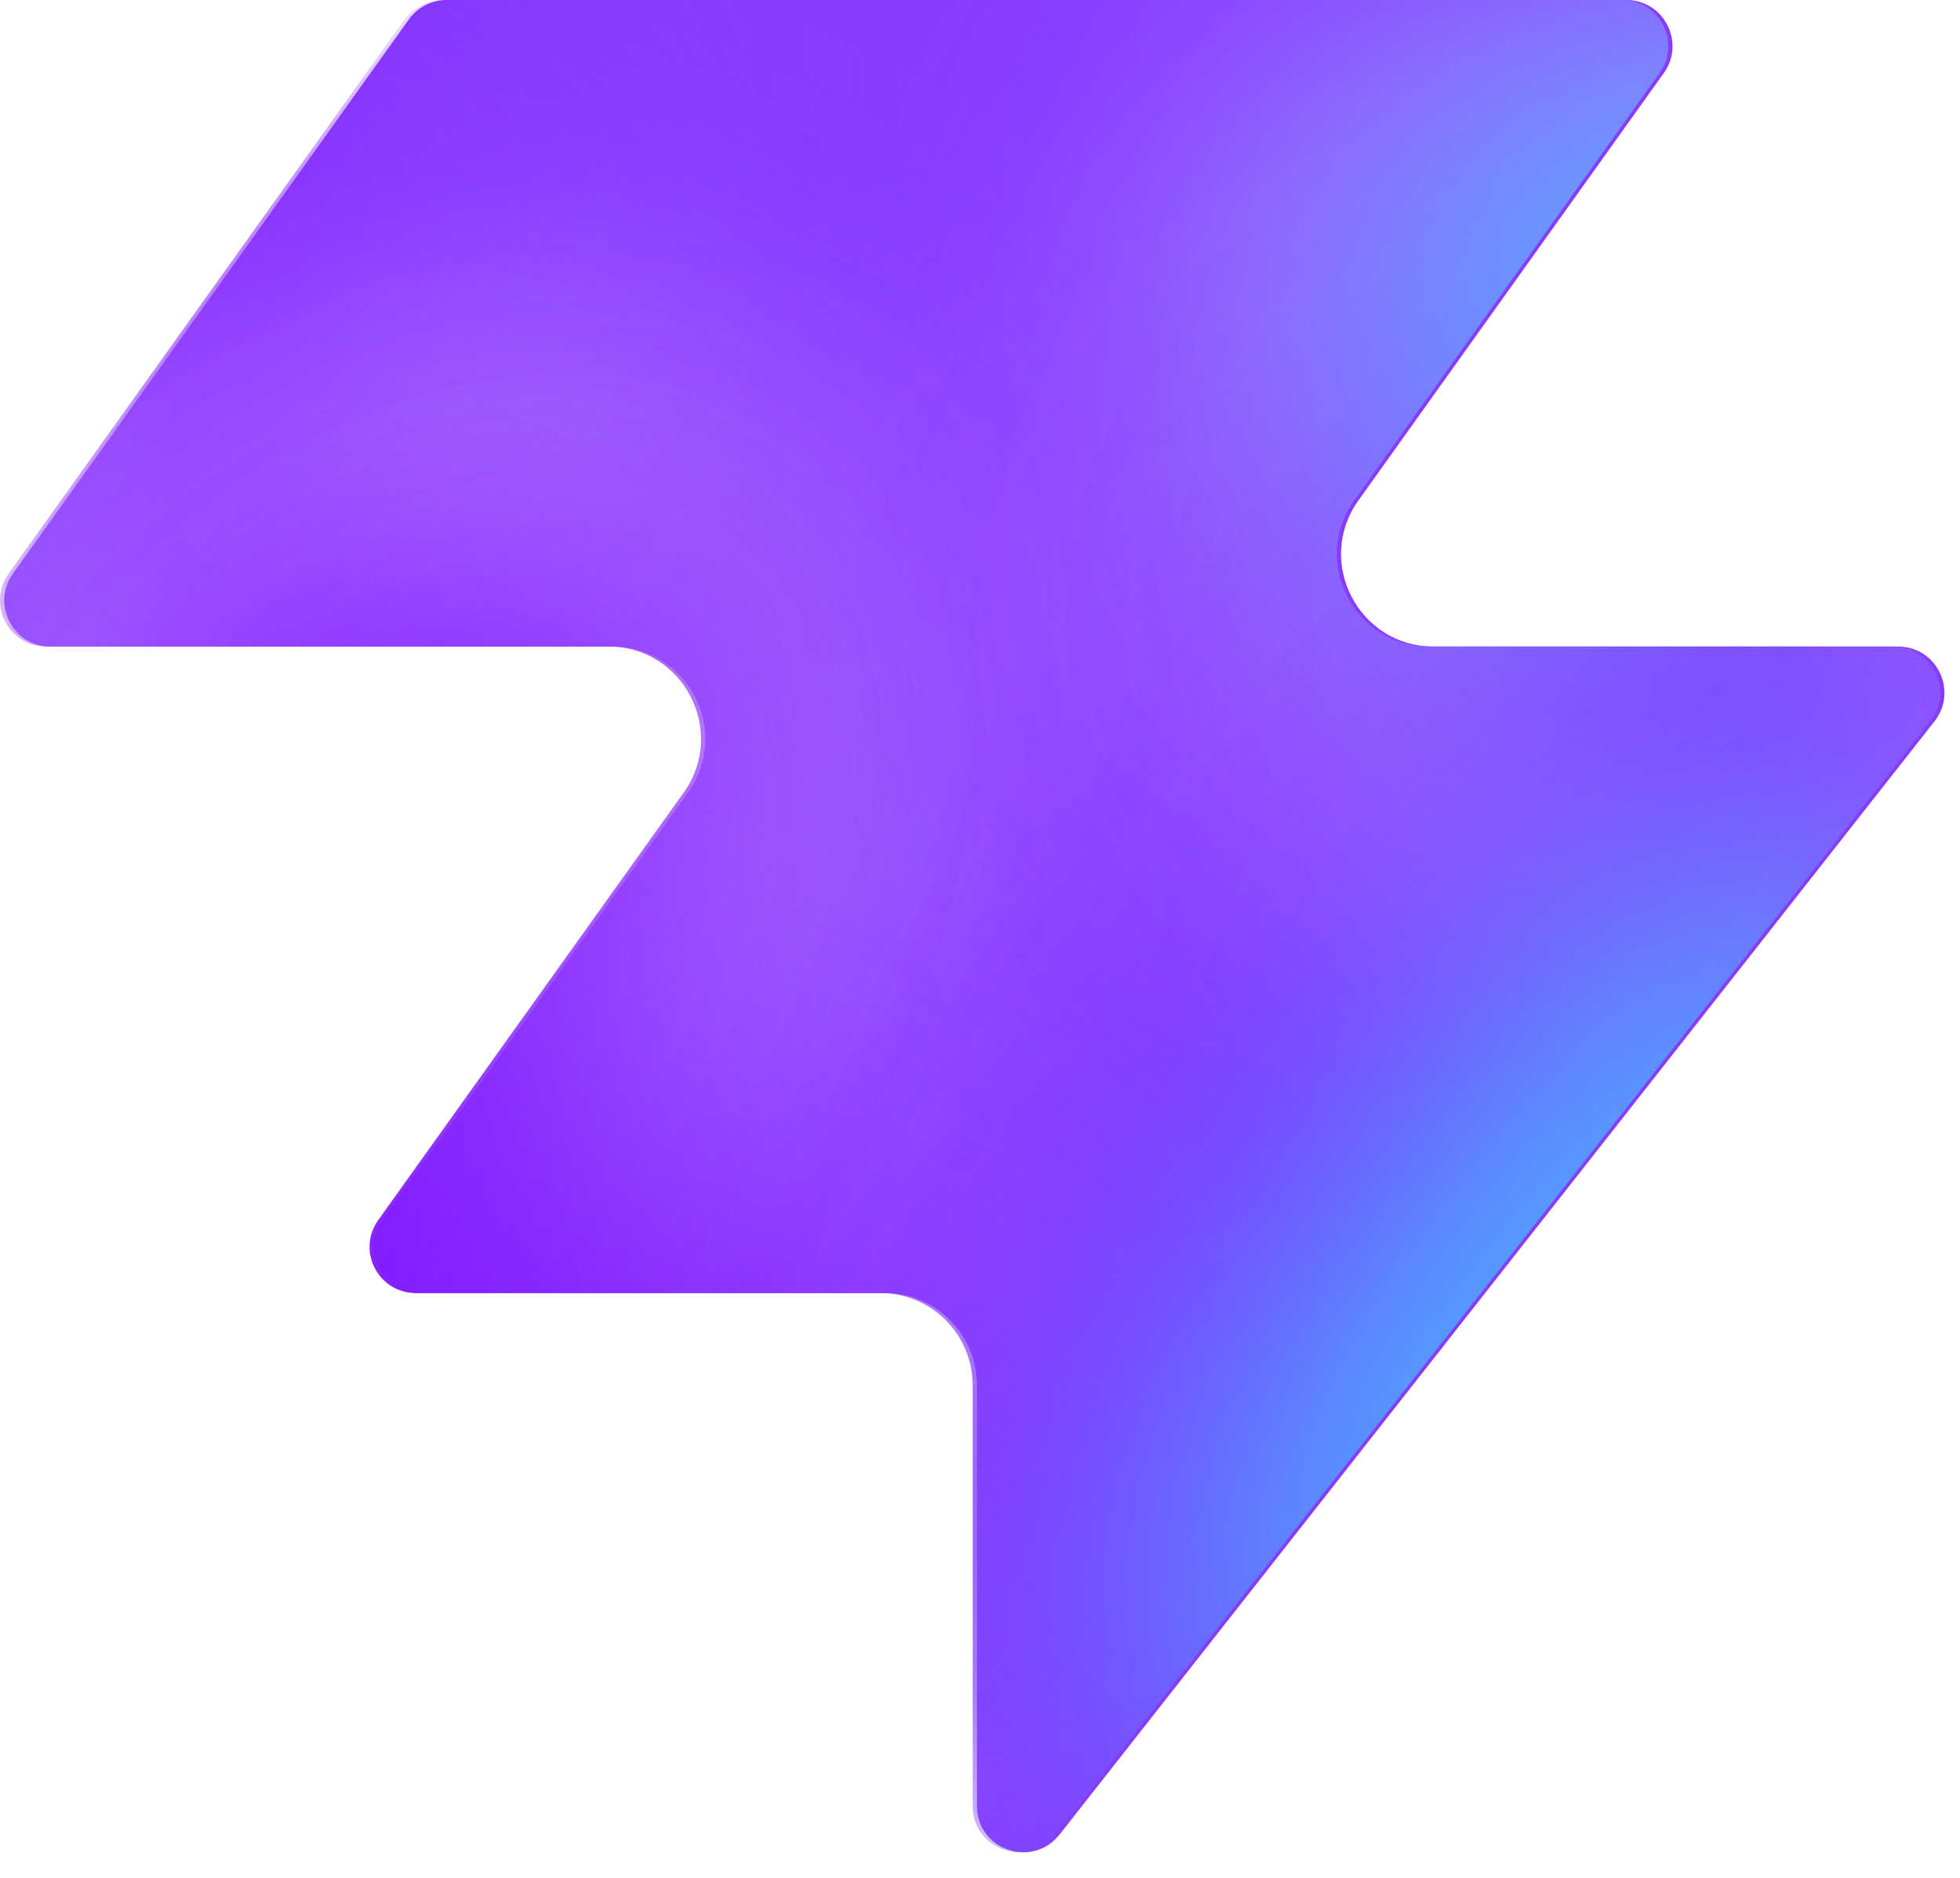
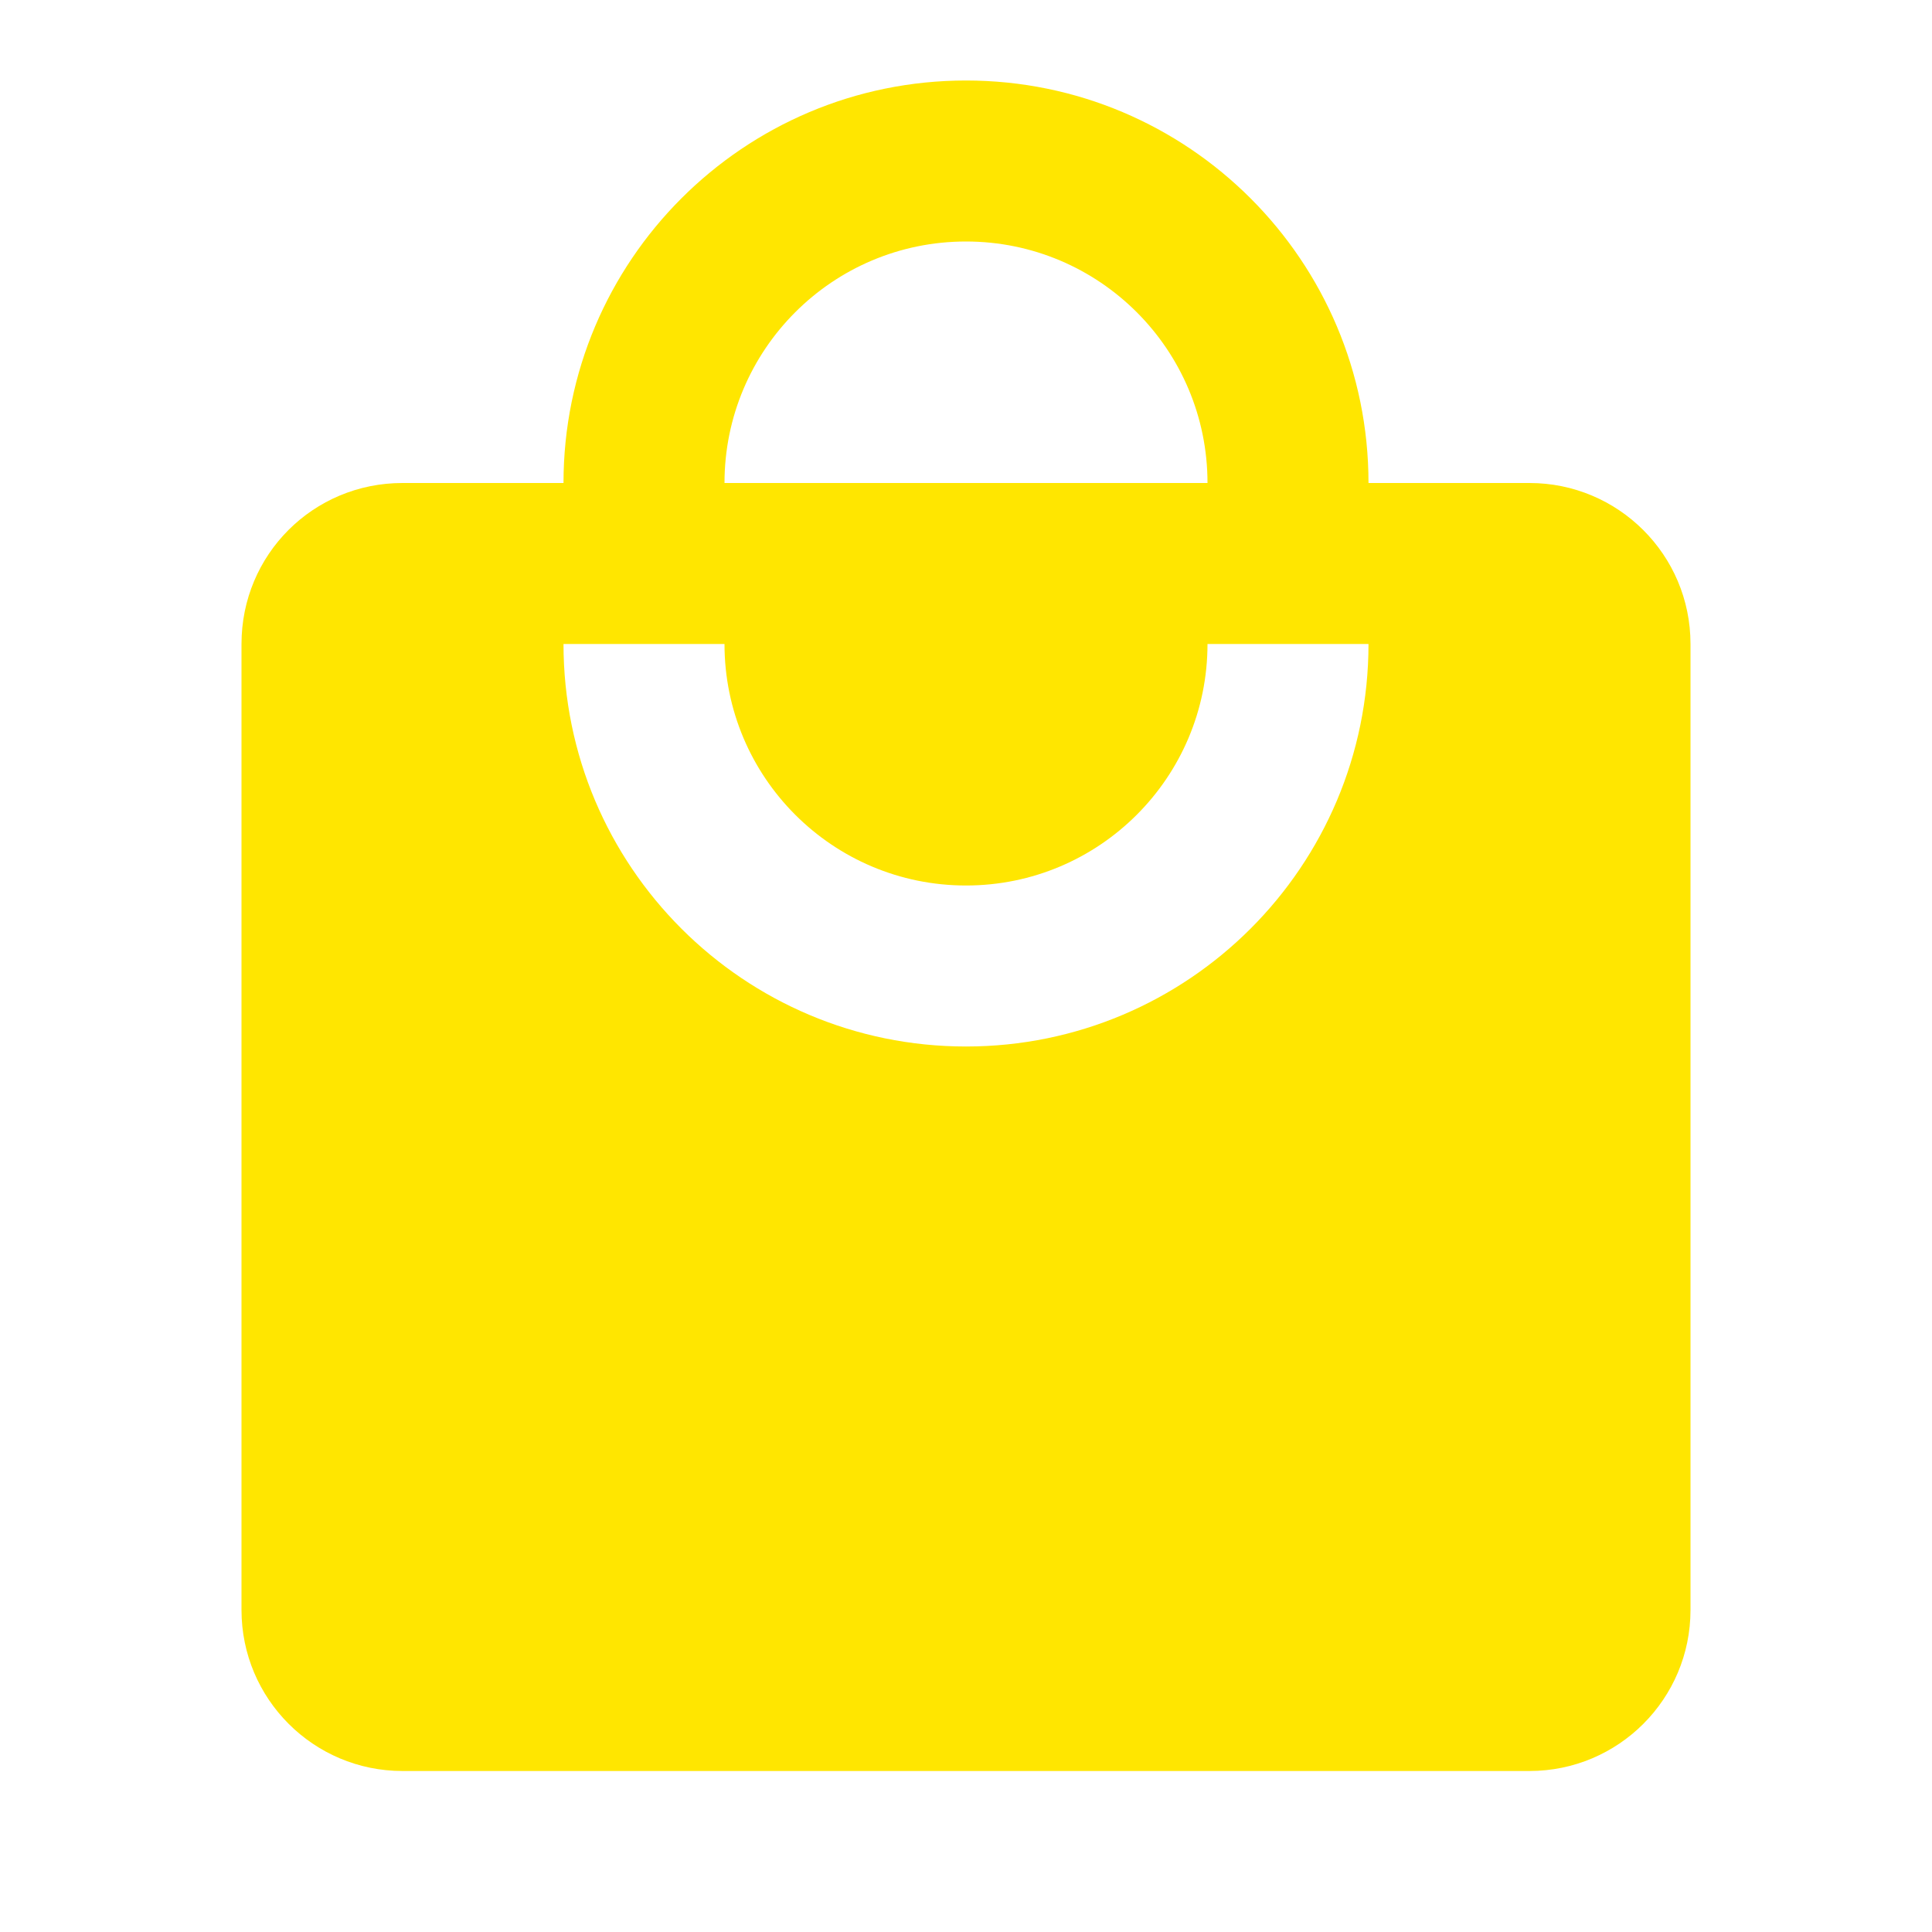
- <svg xmlns="http://www.w3.org/2000/svg" width="48" height="46" fill="none" viewBox="0 0 48 46">
-   <path fill="#863bff" d="M25.946 44.938c-.664.845-2.021.375-2.021-.698V33.937a2.26 2.26 0 0 0-2.262-2.262H10.287c-.92 0-1.456-1.04-.92-1.788l7.48-10.471c1.07-1.497 0-3.578-1.842-3.578H1.237c-.92 0-1.456-1.04-.92-1.788L10.013.474c.214-.297.556-.474.92-.474h28.894c.92 0 1.456 1.04.92 1.788l-7.48 10.471c-1.07 1.498 0 3.579 1.842 3.579h11.377c.943 0 1.473 1.088.89 1.83L25.947 44.94z" style="fill:#863bff;fill:color(display-p3 .525 .23 1);fill-opacity:1" />
-   <mask id="a" width="48" height="46" x="0" y="0" maskUnits="userSpaceOnUse" style="mask-type:alpha">
-     <path fill="#000" d="M25.842 44.938c-.664.844-2.021.375-2.021-.698V33.937a2.26 2.26 0 0 0-2.262-2.262H10.183c-.92 0-1.456-1.04-.92-1.788l7.48-10.471c1.07-1.498 0-3.579-1.842-3.579H1.133c-.92 0-1.456-1.04-.92-1.787L9.91.473c.214-.297.556-.474.92-.474h28.894c.92 0 1.456 1.04.92 1.788l-7.48 10.471c-1.07 1.498 0 3.578 1.842 3.578h11.377c.943 0 1.473 1.088.89 1.832L25.843 44.94z" style="fill:#000;fill-opacity:1" />
-   </mask>
-   <g mask="url(#a)">
-     <g filter="url(#b)">
-       <ellipse cx="5.508" cy="14.704" fill="#ede6ff" rx="5.508" ry="14.704" style="fill:#ede6ff;fill:color(display-p3 .927 .903 1);fill-opacity:1" transform="matrix(.00324 1 1 -.00324 -4.47 31.516)" />
-     </g>
-     <g filter="url(#c)">
-       <ellipse cx="10.399" cy="29.851" fill="#ede6ff" rx="10.399" ry="29.851" style="fill:#ede6ff;fill:color(display-p3 .927 .903 1);fill-opacity:1" transform="matrix(.00324 1 1 -.00324 -39.328 7.883)" />
-     </g>
-     <g filter="url(#d)">
-       <ellipse cx="5.508" cy="30.487" fill="#7e14ff" rx="5.508" ry="30.487" style="fill:#7e14ff;fill:color(display-p3 .492 .077 1);fill-opacity:1" transform="rotate(89.814 -25.913 -14.639)scale(1 -1)" />
-     </g>
-     <g filter="url(#e)">
-       <ellipse cx="5.508" cy="30.599" fill="#7e14ff" rx="5.508" ry="30.599" style="fill:#7e14ff;fill:color(display-p3 .492 .077 1);fill-opacity:1" transform="rotate(89.814 -32.644 -3.334)scale(1 -1)" />
-     </g>
-     <g filter="url(#f)">
-       <ellipse cx="5.508" cy="30.599" fill="#7e14ff" rx="5.508" ry="30.599" style="fill:#7e14ff;fill:color(display-p3 .492 .077 1);fill-opacity:1" transform="matrix(.00324 1 1 -.00324 -34.34 30.47)" />
-     </g>
-     <g filter="url(#g)">
-       <ellipse cx="14.072" cy="22.078" fill="#ede6ff" rx="14.072" ry="22.078" style="fill:#ede6ff;fill:color(display-p3 .927 .903 1);fill-opacity:1" transform="rotate(93.35 24.506 48.493)scale(-1 1)" />
-     </g>
-     <g filter="url(#h)">
-       <ellipse cx="3.47" cy="21.501" fill="#7e14ff" rx="3.47" ry="21.501" style="fill:#7e14ff;fill:color(display-p3 .492 .077 1);fill-opacity:1" transform="rotate(89.009 28.708 47.59)scale(-1 1)" />
-     </g>
-     <g filter="url(#i)">
-       <ellipse cx="3.47" cy="21.501" fill="#7e14ff" rx="3.47" ry="21.501" style="fill:#7e14ff;fill:color(display-p3 .492 .077 1);fill-opacity:1" transform="rotate(89.009 28.708 47.59)scale(-1 1)" />
-     </g>
-     <g filter="url(#j)">
-       <ellipse cx=".387" cy="8.972" fill="#7e14ff" rx="4.407" ry="29.108" style="fill:#7e14ff;fill:color(display-p3 .492 .077 1);fill-opacity:1" transform="rotate(39.51 .387 8.972)" />
-     </g>
-     <g filter="url(#k)">
-       <ellipse cx="47.523" cy="-6.092" fill="#7e14ff" rx="4.407" ry="29.108" style="fill:#7e14ff;fill:color(display-p3 .492 .077 1);fill-opacity:1" transform="rotate(37.892 47.523 -6.092)" />
-     </g>
-     <g filter="url(#l)">
-       <ellipse cx="41.412" cy="6.333" fill="#47bfff" rx="5.971" ry="9.665" style="fill:#47bfff;fill:color(display-p3 .28 .748 1);fill-opacity:1" transform="rotate(37.892 41.412 6.333)" />
-     </g>
-     <g filter="url(#m)">
-       <ellipse cx="-1.879" cy="38.332" fill="#7e14ff" rx="4.407" ry="29.108" style="fill:#7e14ff;fill:color(display-p3 .492 .077 1);fill-opacity:1" transform="rotate(37.892 -1.88 38.332)" />
-     </g>
-     <g filter="url(#n)">
-       <ellipse cx="-1.879" cy="38.332" fill="#7e14ff" rx="4.407" ry="29.108" style="fill:#7e14ff;fill:color(display-p3 .492 .077 1);fill-opacity:1" transform="rotate(37.892 -1.88 38.332)" />
-     </g>
-     <g filter="url(#o)">
-       <ellipse cx="35.651" cy="29.907" fill="#7e14ff" rx="4.407" ry="29.108" style="fill:#7e14ff;fill:color(display-p3 .492 .077 1);fill-opacity:1" transform="rotate(37.892 35.651 29.907)" />
-     </g>
-     <g filter="url(#p)">
-       <ellipse cx="38.418" cy="32.4" fill="#47bfff" rx="5.971" ry="15.297" style="fill:#47bfff;fill:color(display-p3 .28 .748 1);fill-opacity:1" transform="rotate(37.892 38.418 32.4)" />
-     </g>
-   </g>
-   <defs>
-     <filter id="b" width="60.045" height="41.654" x="-19.77" y="16.149" color-interpolation-filters="sRGB" filterUnits="userSpaceOnUse">
-       <feFlood flood-opacity="0" result="BackgroundImageFix" />
-       <feBlend in="SourceGraphic" in2="BackgroundImageFix" result="shape" />
-       <feGaussianBlur result="effect1_foregroundBlur_2002_17158" stdDeviation="7.659" />
-     </filter>
-     <filter id="c" width="90.34" height="51.437" x="-54.613" y="-7.533" color-interpolation-filters="sRGB" filterUnits="userSpaceOnUse">
-       <feFlood flood-opacity="0" result="BackgroundImageFix" />
-       <feBlend in="SourceGraphic" in2="BackgroundImageFix" result="shape" />
-       <feGaussianBlur result="effect1_foregroundBlur_2002_17158" stdDeviation="7.659" />
-     </filter>
-     <filter id="d" width="79.355" height="29.4" x="-49.64" y="2.03" color-interpolation-filters="sRGB" filterUnits="userSpaceOnUse">
-       <feFlood flood-opacity="0" result="BackgroundImageFix" />
-       <feBlend in="SourceGraphic" in2="BackgroundImageFix" result="shape" />
-       <feGaussianBlur result="effect1_foregroundBlur_2002_17158" stdDeviation="4.596" />
-     </filter>
-     <filter id="e" width="79.579" height="29.4" x="-45.045" y="20.029" color-interpolation-filters="sRGB" filterUnits="userSpaceOnUse">
-       <feFlood flood-opacity="0" result="BackgroundImageFix" />
-       <feBlend in="SourceGraphic" in2="BackgroundImageFix" result="shape" />
-       <feGaussianBlur result="effect1_foregroundBlur_2002_17158" stdDeviation="4.596" />
-     </filter>
-     <filter id="f" width="79.579" height="29.4" x="-43.513" y="21.178" color-interpolation-filters="sRGB" filterUnits="userSpaceOnUse">
-       <feFlood flood-opacity="0" result="BackgroundImageFix" />
-       <feBlend in="SourceGraphic" in2="BackgroundImageFix" result="shape" />
-       <feGaussianBlur result="effect1_foregroundBlur_2002_17158" stdDeviation="4.596" />
-     </filter>
-     <filter id="g" width="74.749" height="58.852" x="15.756" y="-17.901" color-interpolation-filters="sRGB" filterUnits="userSpaceOnUse">
-       <feFlood flood-opacity="0" result="BackgroundImageFix" />
-       <feBlend in="SourceGraphic" in2="BackgroundImageFix" result="shape" />
-       <feGaussianBlur result="effect1_foregroundBlur_2002_17158" stdDeviation="7.659" />
-     </filter>
-     <filter id="h" width="61.377" height="25.362" x="23.548" y="2.284" color-interpolation-filters="sRGB" filterUnits="userSpaceOnUse">
-       <feFlood flood-opacity="0" result="BackgroundImageFix" />
-       <feBlend in="SourceGraphic" in2="BackgroundImageFix" result="shape" />
-       <feGaussianBlur result="effect1_foregroundBlur_2002_17158" stdDeviation="4.596" />
-     </filter>
-     <filter id="i" width="61.377" height="25.362" x="23.548" y="2.284" color-interpolation-filters="sRGB" filterUnits="userSpaceOnUse">
-       <feFlood flood-opacity="0" result="BackgroundImageFix" />
-       <feBlend in="SourceGraphic" in2="BackgroundImageFix" result="shape" />
-       <feGaussianBlur result="effect1_foregroundBlur_2002_17158" stdDeviation="4.596" />
-     </filter>
-     <filter id="j" width="56.045" height="63.649" x="-27.636" y="-22.853" color-interpolation-filters="sRGB" filterUnits="userSpaceOnUse">
-       <feFlood flood-opacity="0" result="BackgroundImageFix" />
-       <feBlend in="SourceGraphic" in2="BackgroundImageFix" result="shape" />
-       <feGaussianBlur result="effect1_foregroundBlur_2002_17158" stdDeviation="4.596" />
-     </filter>
-     <filter id="k" width="54.814" height="64.646" x="20.116" y="-38.415" color-interpolation-filters="sRGB" filterUnits="userSpaceOnUse">
-       <feFlood flood-opacity="0" result="BackgroundImageFix" />
-       <feBlend in="SourceGraphic" in2="BackgroundImageFix" result="shape" />
-       <feGaussianBlur result="effect1_foregroundBlur_2002_17158" stdDeviation="4.596" />
-     </filter>
-     <filter id="l" width="33.541" height="35.313" x="24.641" y="-11.323" color-interpolation-filters="sRGB" filterUnits="userSpaceOnUse">
-       <feFlood flood-opacity="0" result="BackgroundImageFix" />
-       <feBlend in="SourceGraphic" in2="BackgroundImageFix" result="shape" />
-       <feGaussianBlur result="effect1_foregroundBlur_2002_17158" stdDeviation="4.596" />
-     </filter>
-     <filter id="m" width="54.814" height="64.646" x="-29.286" y="6.009" color-interpolation-filters="sRGB" filterUnits="userSpaceOnUse">
-       <feFlood flood-opacity="0" result="BackgroundImageFix" />
-       <feBlend in="SourceGraphic" in2="BackgroundImageFix" result="shape" />
-       <feGaussianBlur result="effect1_foregroundBlur_2002_17158" stdDeviation="4.596" />
-     </filter>
-     <filter id="n" width="54.814" height="64.646" x="-29.286" y="6.009" color-interpolation-filters="sRGB" filterUnits="userSpaceOnUse">
-       <feFlood flood-opacity="0" result="BackgroundImageFix" />
-       <feBlend in="SourceGraphic" in2="BackgroundImageFix" result="shape" />
-       <feGaussianBlur result="effect1_foregroundBlur_2002_17158" stdDeviation="4.596" />
-     </filter>
-     <filter id="o" width="54.814" height="64.646" x="8.244" y="-2.416" color-interpolation-filters="sRGB" filterUnits="userSpaceOnUse">
-       <feFlood flood-opacity="0" result="BackgroundImageFix" />
-       <feBlend in="SourceGraphic" in2="BackgroundImageFix" result="shape" />
-       <feGaussianBlur result="effect1_foregroundBlur_2002_17158" stdDeviation="4.596" />
-     </filter>
-     <filter id="p" width="39.409" height="43.623" x="18.713" y="10.588" color-interpolation-filters="sRGB" filterUnits="userSpaceOnUse">
-       <feFlood flood-opacity="0" result="BackgroundImageFix" />
-       <feBlend in="SourceGraphic" in2="BackgroundImageFix" result="shape" />
-       <feGaussianBlur result="effect1_foregroundBlur_2002_17158" stdDeviation="4.596" />
-     </filter>
-   </defs>
+ <svg xmlns="http://www.w3.org/2000/svg" viewBox="0 0 24 24">
+   <path fill="#ffe600" d="M12,13A5,5 0 0,1 7,8H9A3,3 0 0,0 12,11A3,3 0 0,0 15,8H17A5,5 0 0,1 12,13M12,3A3,3 0 0,1 15,6H9A3,3 0 0,1 12,3M19,6H17A5,5 0 0,0 12,1A5,5 0 0,0 7,6H5C3.89,6 3,6.89 3,8V20A2,2 0 0,0 5,22H19A2,2 0 0,0 21,20V8C21,6.89 20.1,6 19,6Z" />
</svg>
